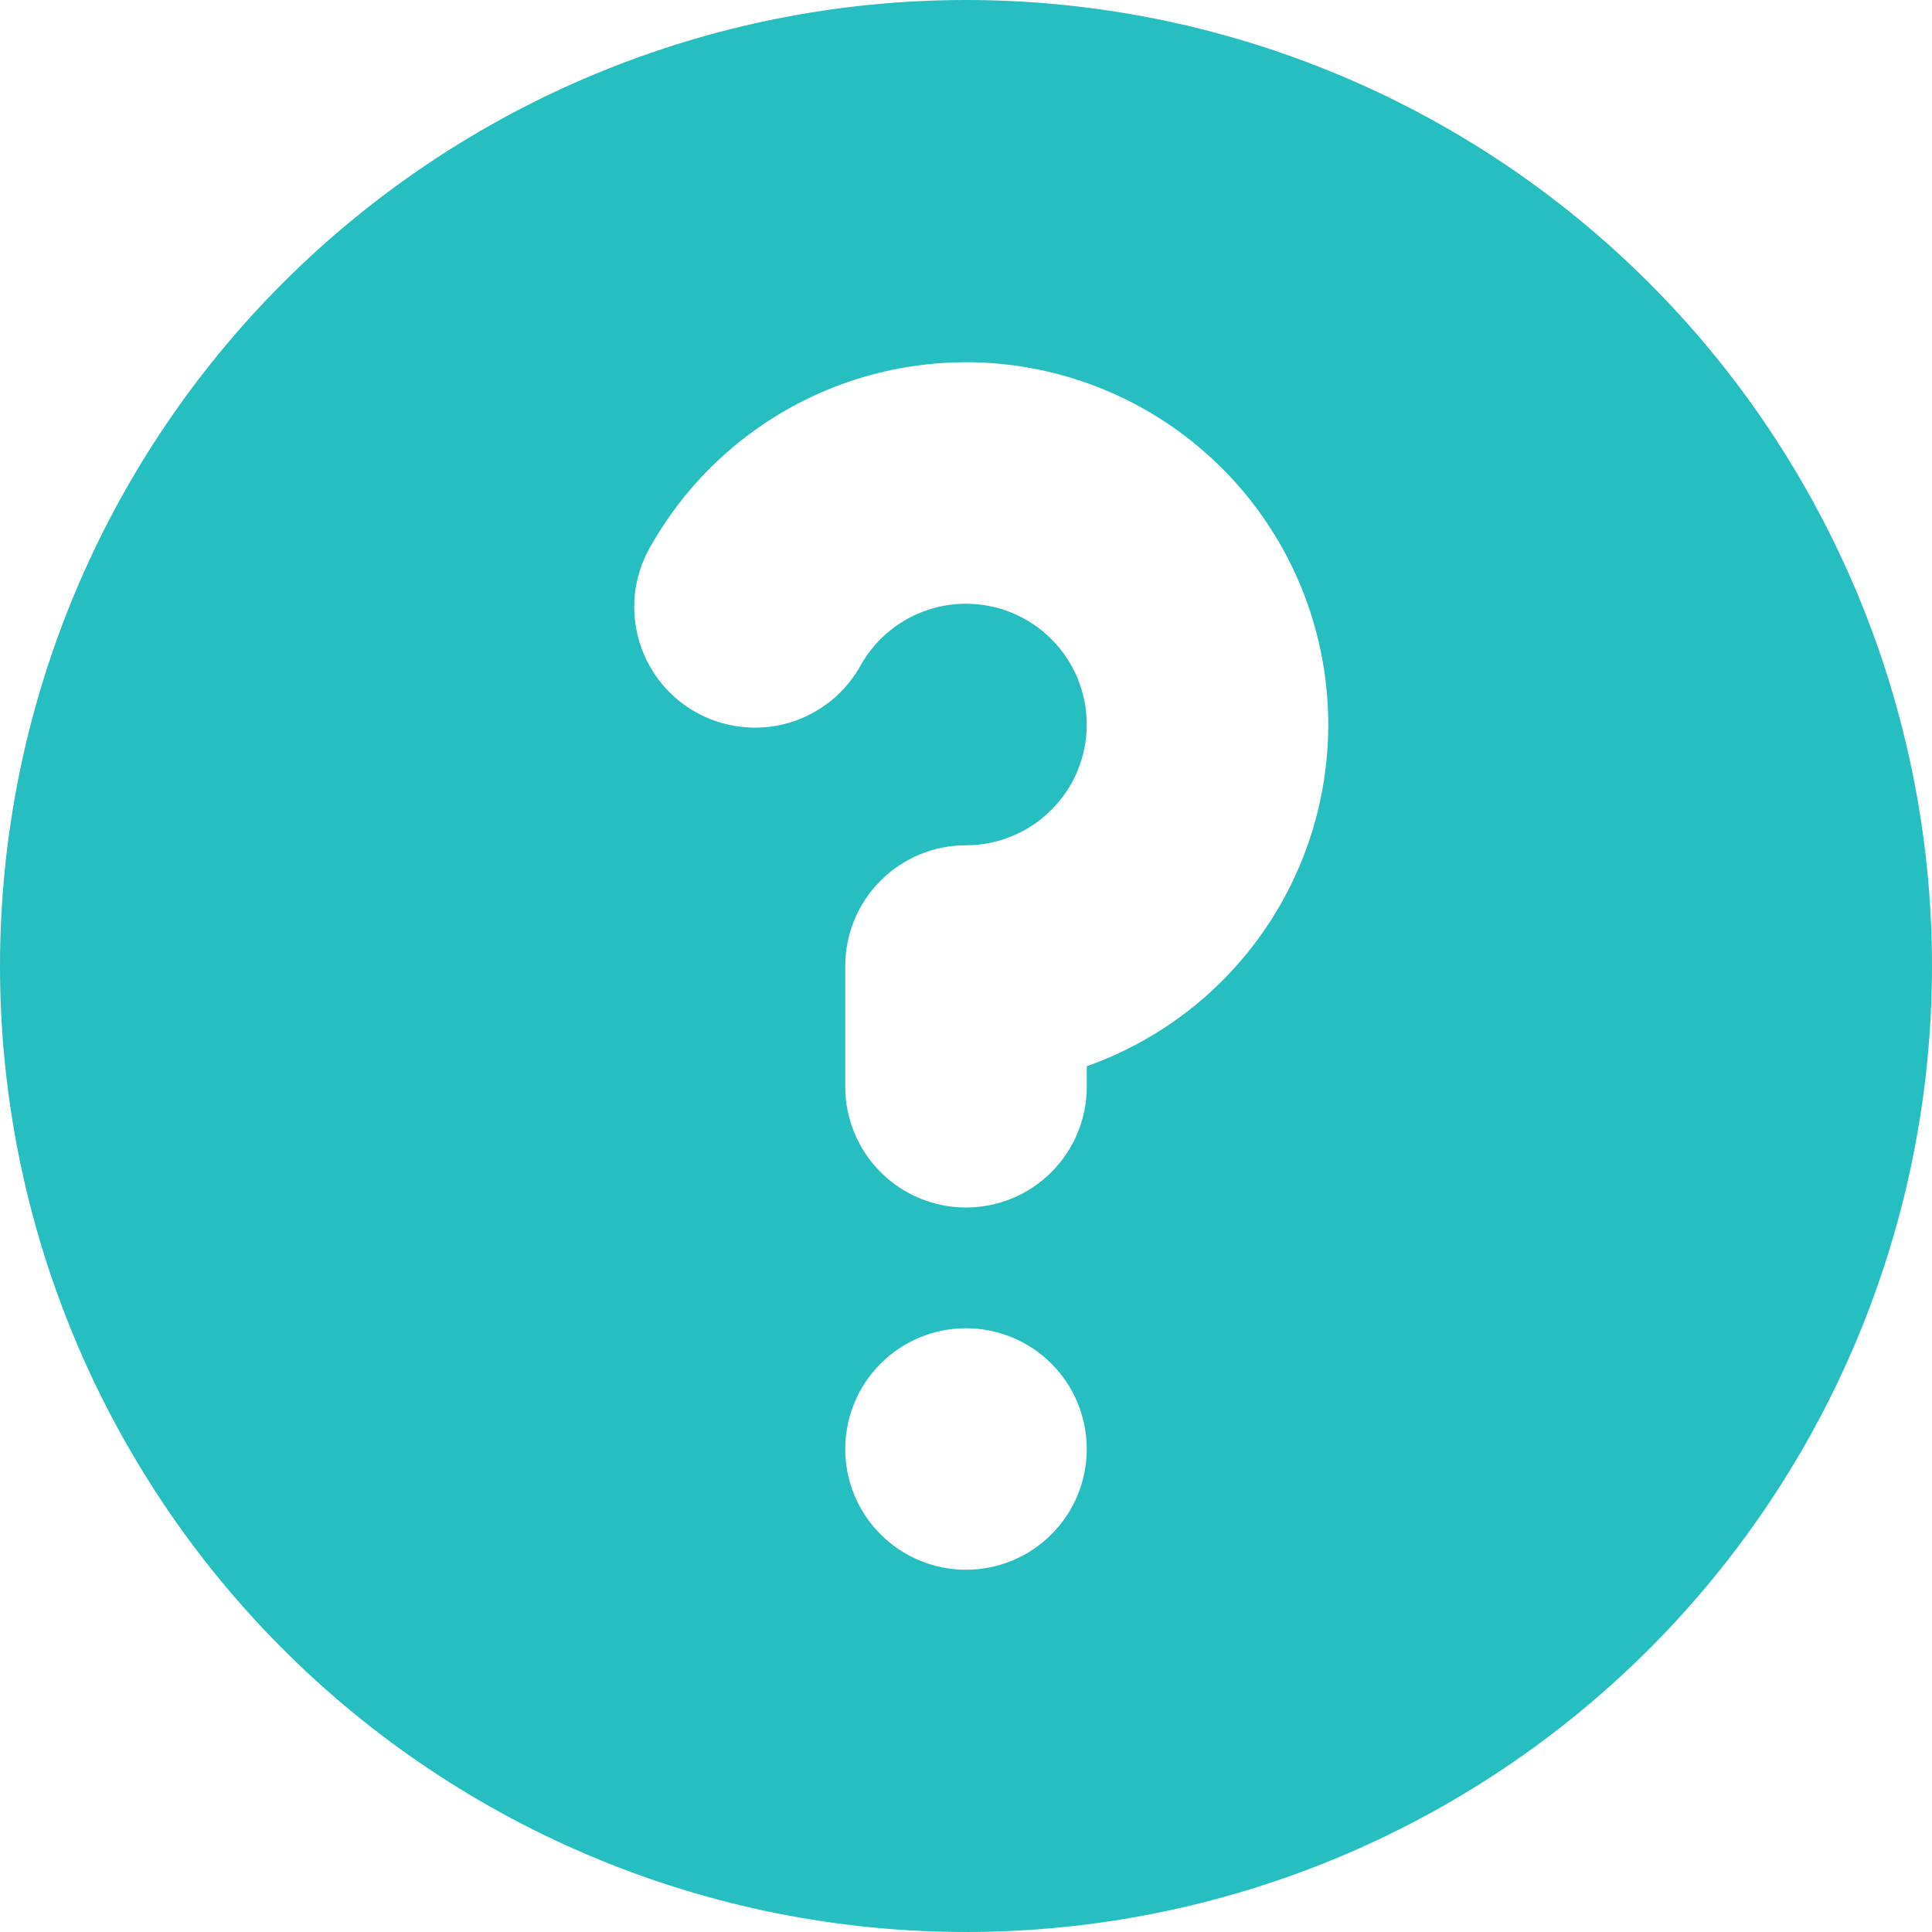
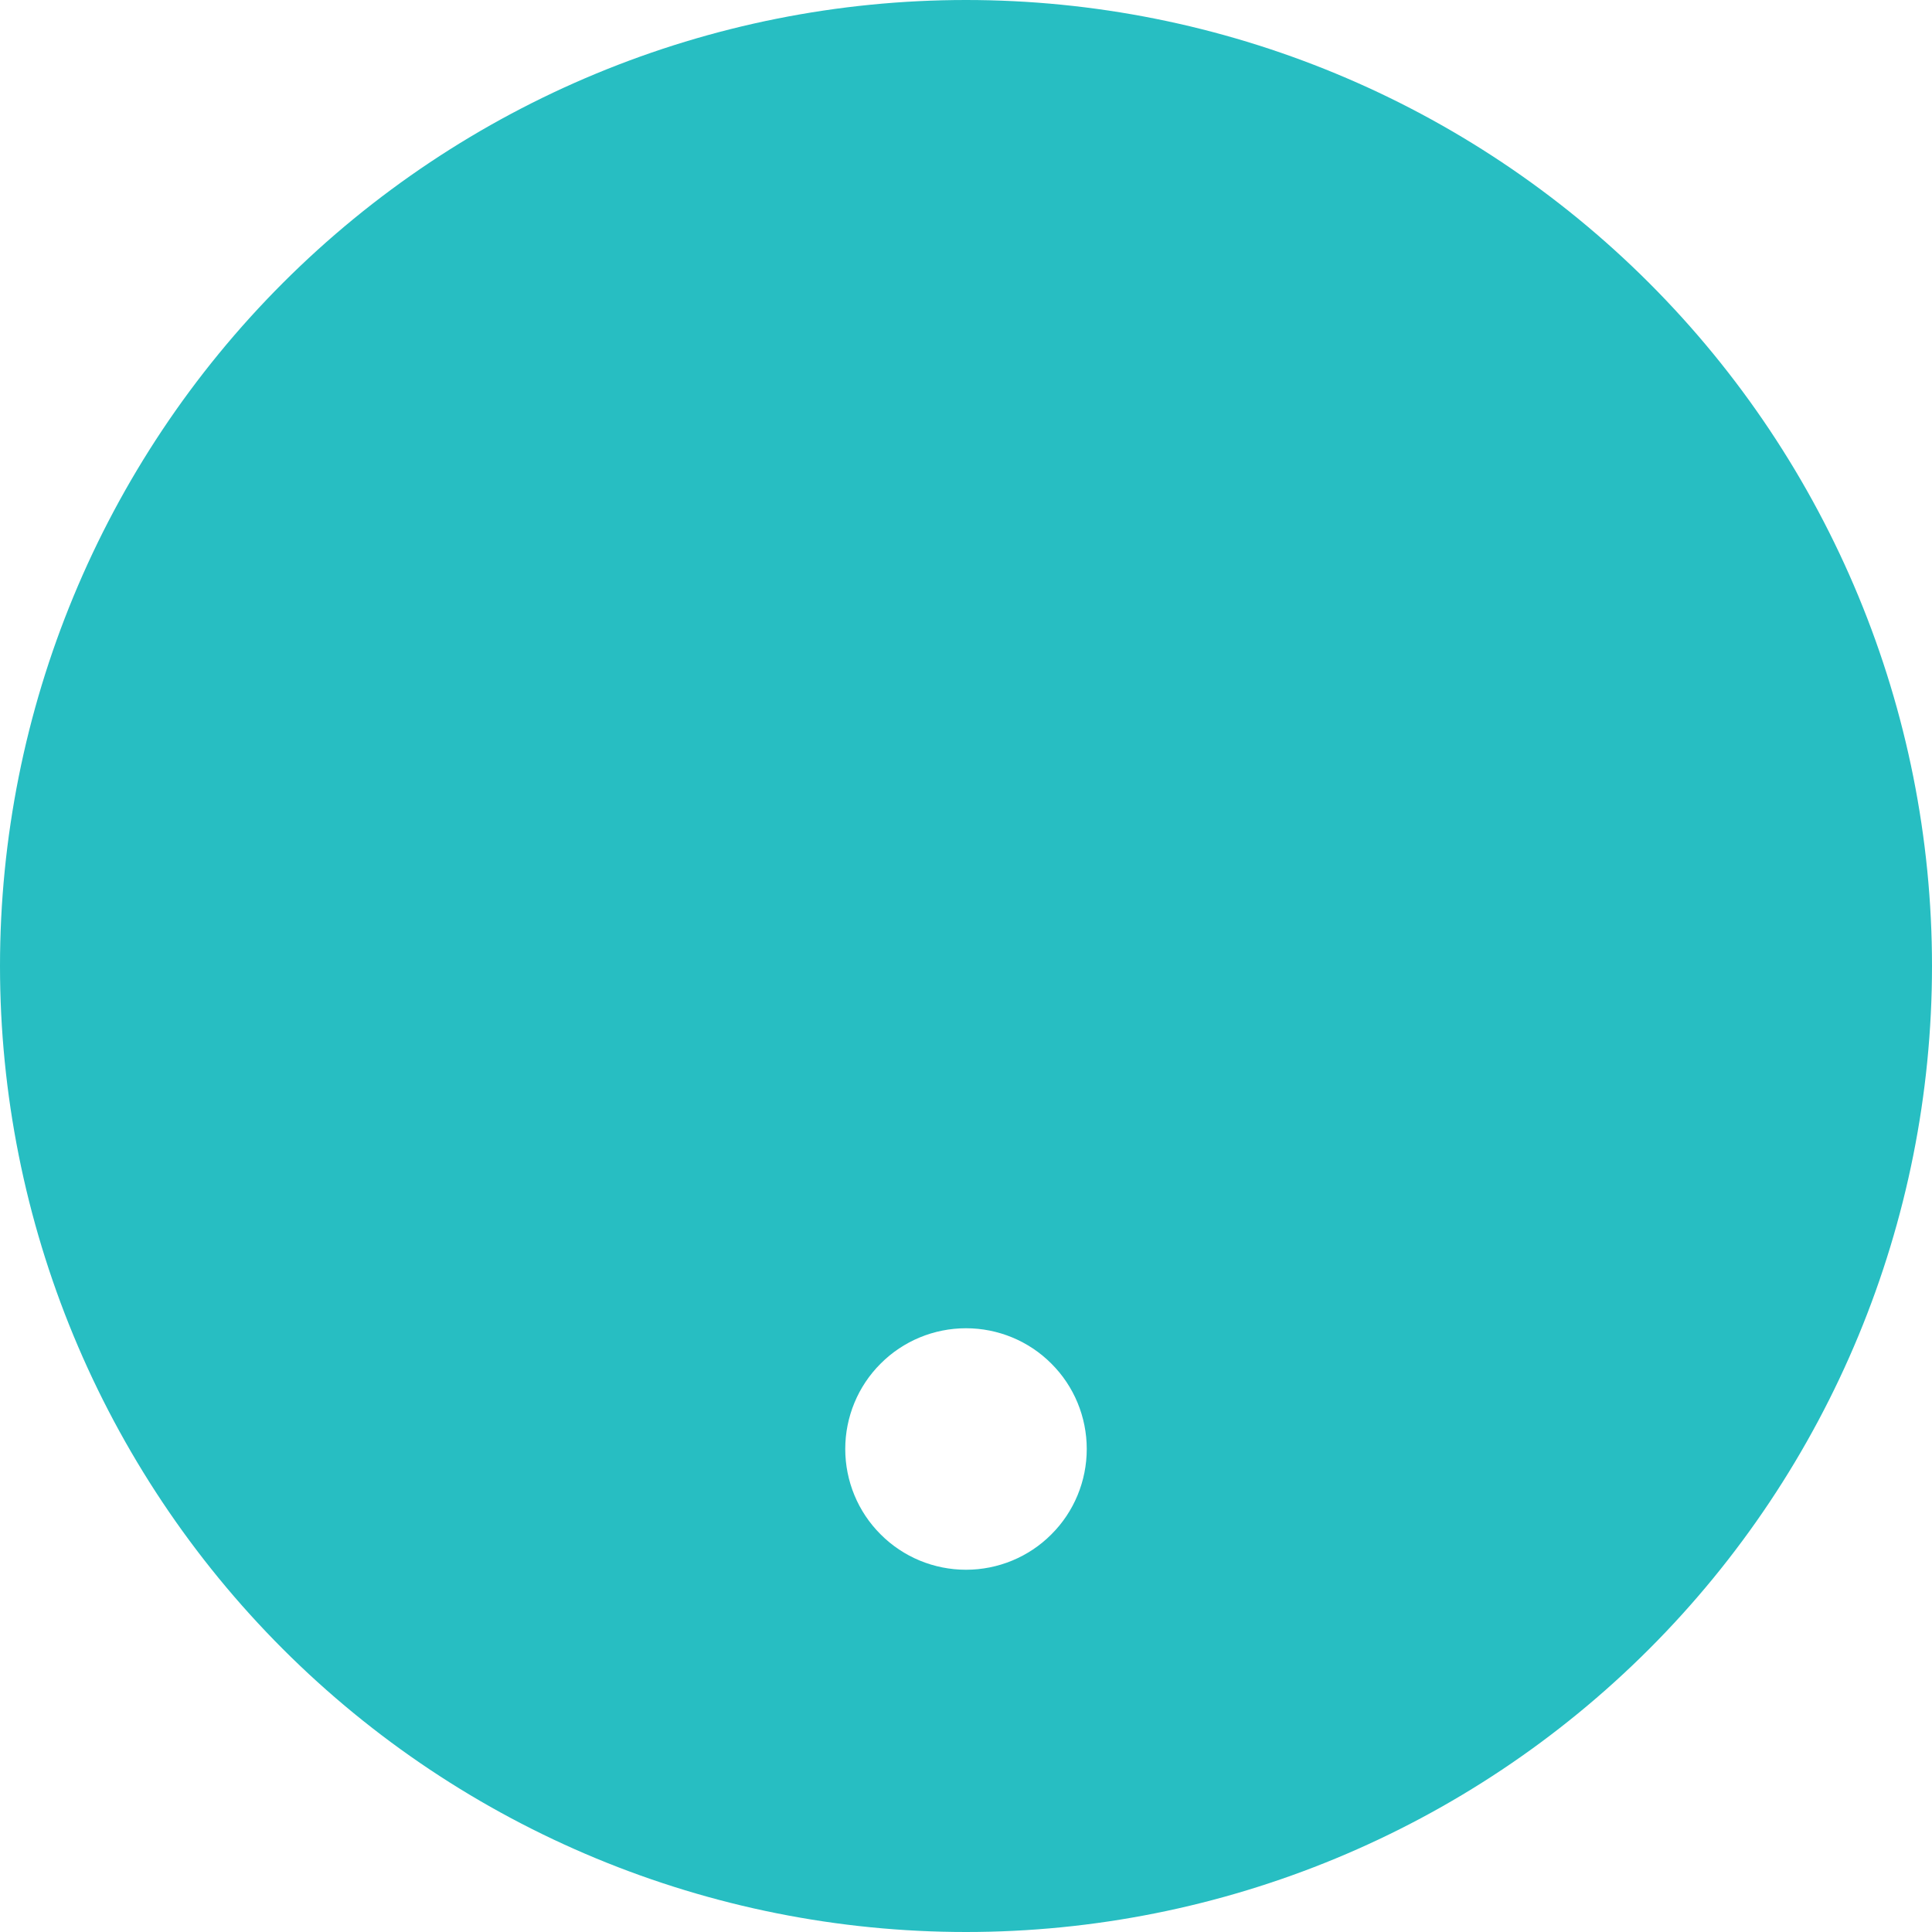
<svg xmlns="http://www.w3.org/2000/svg" width="18" height="18" viewBox="0 0 16 16" fill="none">
-   <path fill-rule="evenodd" clip-rule="evenodd" d="M16 8C16 10.122 15.157 12.157 13.657 13.657C12.157 15.157 10.122 16 8 16C5.878 16 3.843 15.157 2.343 13.657C0.843 12.157 0 10.122 0 8C0 5.878 0.843 3.843 2.343 2.343C3.843 0.843 5.878 0 8 0C10.122 0 12.157 0.843 13.657 2.343C15.157 3.843 16 5.878 16 8ZM8 5C7.824 5 7.652 5.046 7.499 5.134C7.347 5.222 7.221 5.348 7.133 5.5C7.07 5.618 6.983 5.722 6.879 5.806C6.774 5.889 6.654 5.952 6.526 5.988C6.397 6.025 6.262 6.035 6.129 6.018C5.996 6.002 5.868 5.959 5.752 5.892C5.636 5.825 5.535 5.736 5.454 5.629C5.374 5.522 5.315 5.4 5.283 5.27C5.25 5.14 5.244 5.005 5.264 4.873C5.285 4.741 5.332 4.614 5.402 4.5C5.732 3.928 6.242 3.481 6.852 3.228C7.462 2.976 8.139 2.931 8.776 3.102C9.414 3.273 9.978 3.65 10.38 4.174C10.782 4.698 11 5.34 11 6C11 6.621 10.808 7.226 10.45 7.733C10.092 8.24 9.585 8.623 9 8.83V9C9 9.265 8.895 9.52 8.707 9.707C8.52 9.895 8.265 10 8 10C7.735 10 7.48 9.895 7.293 9.707C7.105 9.52 7 9.265 7 9V8C7 7.735 7.105 7.48 7.293 7.293C7.48 7.105 7.735 7 8 7C8.265 7 8.52 6.895 8.707 6.707C8.895 6.52 9 6.265 9 6C9 5.735 8.895 5.48 8.707 5.293C8.52 5.105 8.265 5 8 5ZM8 13C8.265 13 8.52 12.895 8.707 12.707C8.895 12.52 9 12.265 9 12C9 11.735 8.895 11.48 8.707 11.293C8.52 11.105 8.265 11 8 11C7.735 11 7.48 11.105 7.293 11.293C7.105 11.48 7 11.735 7 12C7 12.265 7.105 12.52 7.293 12.707C7.48 12.895 7.735 13 8 13Z" fill="#27BEC2" />
+   <path fillRule="evenodd" clipRule="evenodd" d="M16 8C16 10.122 15.157 12.157 13.657 13.657C12.157 15.157 10.122 16 8 16C5.878 16 3.843 15.157 2.343 13.657C0.843 12.157 0 10.122 0 8C0 5.878 0.843 3.843 2.343 2.343C3.843 0.843 5.878 0 8 0C10.122 0 12.157 0.843 13.657 2.343C15.157 3.843 16 5.878 16 8ZM8 5C7.824 5 7.652 5.046 7.499 5.134C7.347 5.222 7.221 5.348 7.133 5.5C7.07 5.618 6.983 5.722 6.879 5.806C6.774 5.889 6.654 5.952 6.526 5.988C6.397 6.025 6.262 6.035 6.129 6.018C5.996 6.002 5.868 5.959 5.752 5.892C5.636 5.825 5.535 5.736 5.454 5.629C5.374 5.522 5.315 5.4 5.283 5.27C5.25 5.14 5.244 5.005 5.264 4.873C5.285 4.741 5.332 4.614 5.402 4.5C5.732 3.928 6.242 3.481 6.852 3.228C7.462 2.976 8.139 2.931 8.776 3.102C9.414 3.273 9.978 3.65 10.38 4.174C10.782 4.698 11 5.34 11 6C11 6.621 10.808 7.226 10.45 7.733C10.092 8.24 9.585 8.623 9 8.83V9C9 9.265 8.895 9.52 8.707 9.707C8.52 9.895 8.265 10 8 10C7.735 10 7.48 9.895 7.293 9.707C7.105 9.52 7 9.265 7 9V8C7 7.735 7.105 7.48 7.293 7.293C7.48 7.105 7.735 7 8 7C8.265 7 8.52 6.895 8.707 6.707C8.895 6.52 9 6.265 9 6C9 5.735 8.895 5.48 8.707 5.293C8.52 5.105 8.265 5 8 5ZM8 13C8.265 13 8.52 12.895 8.707 12.707C8.895 12.52 9 12.265 9 12C9 11.735 8.895 11.48 8.707 11.293C8.52 11.105 8.265 11 8 11C7.735 11 7.48 11.105 7.293 11.293C7.105 11.48 7 11.735 7 12C7 12.265 7.105 12.52 7.293 12.707C7.48 12.895 7.735 13 8 13Z" fill="#27BEC2" />
</svg>
